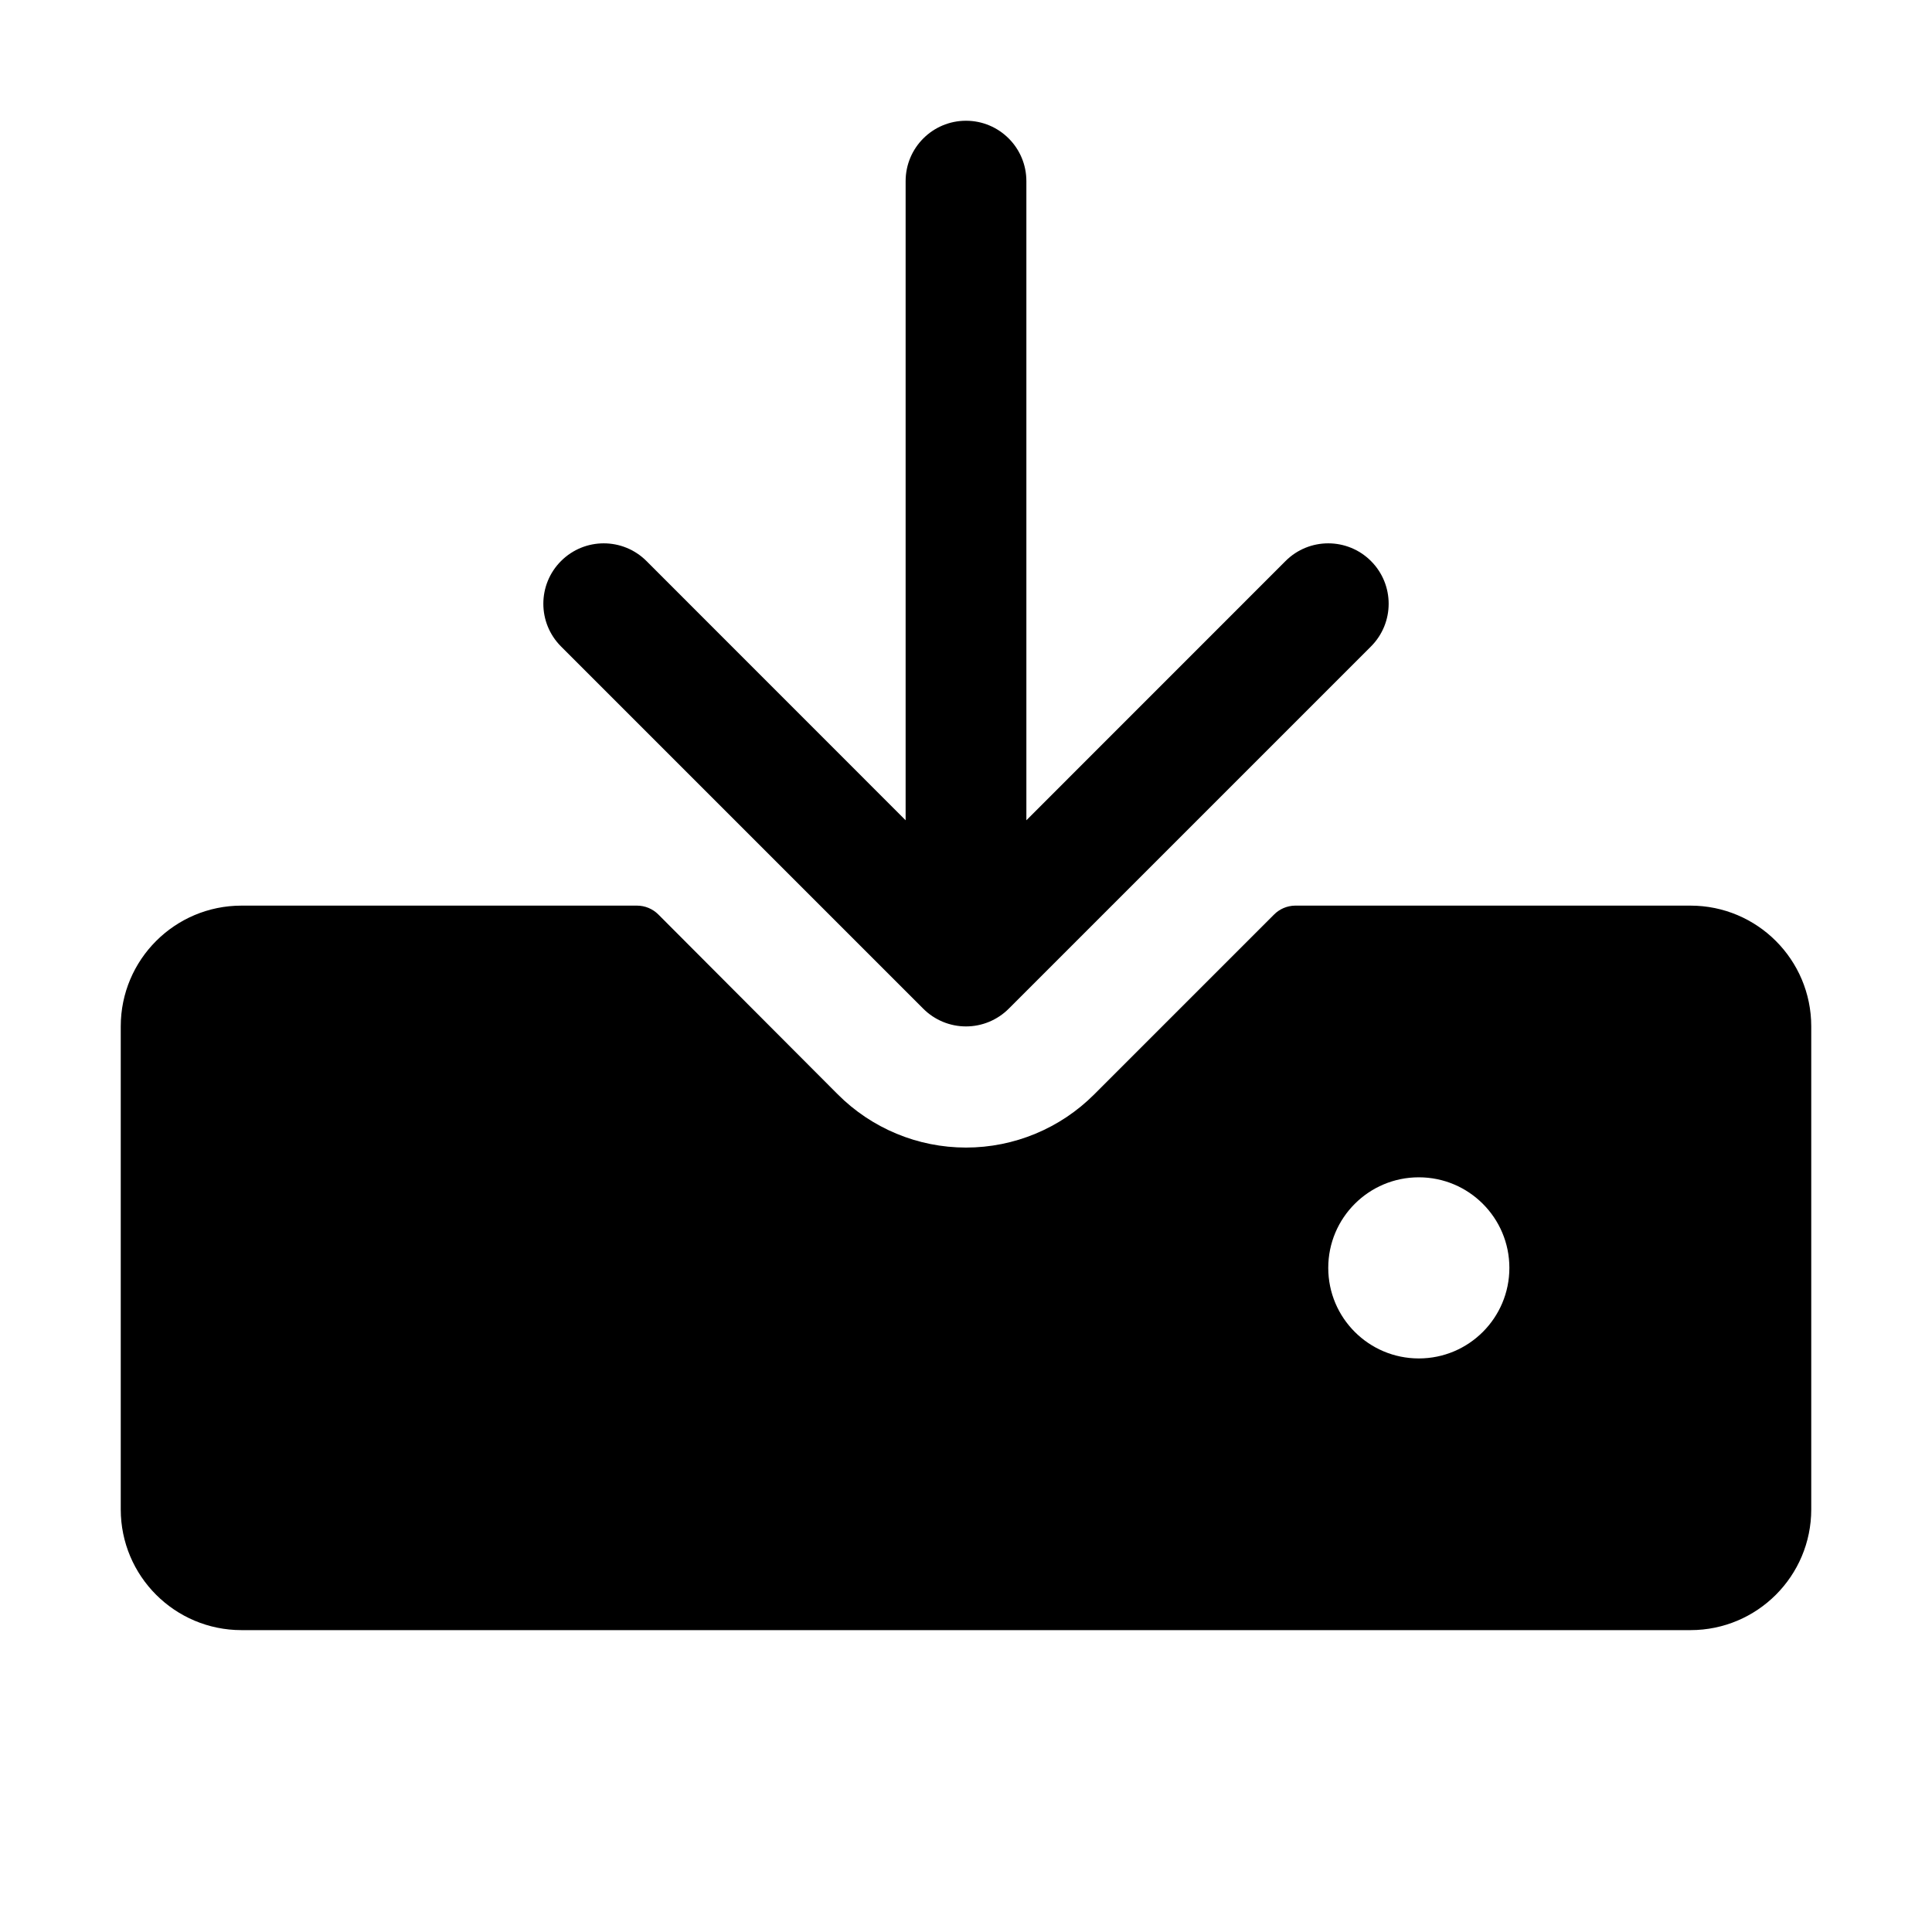
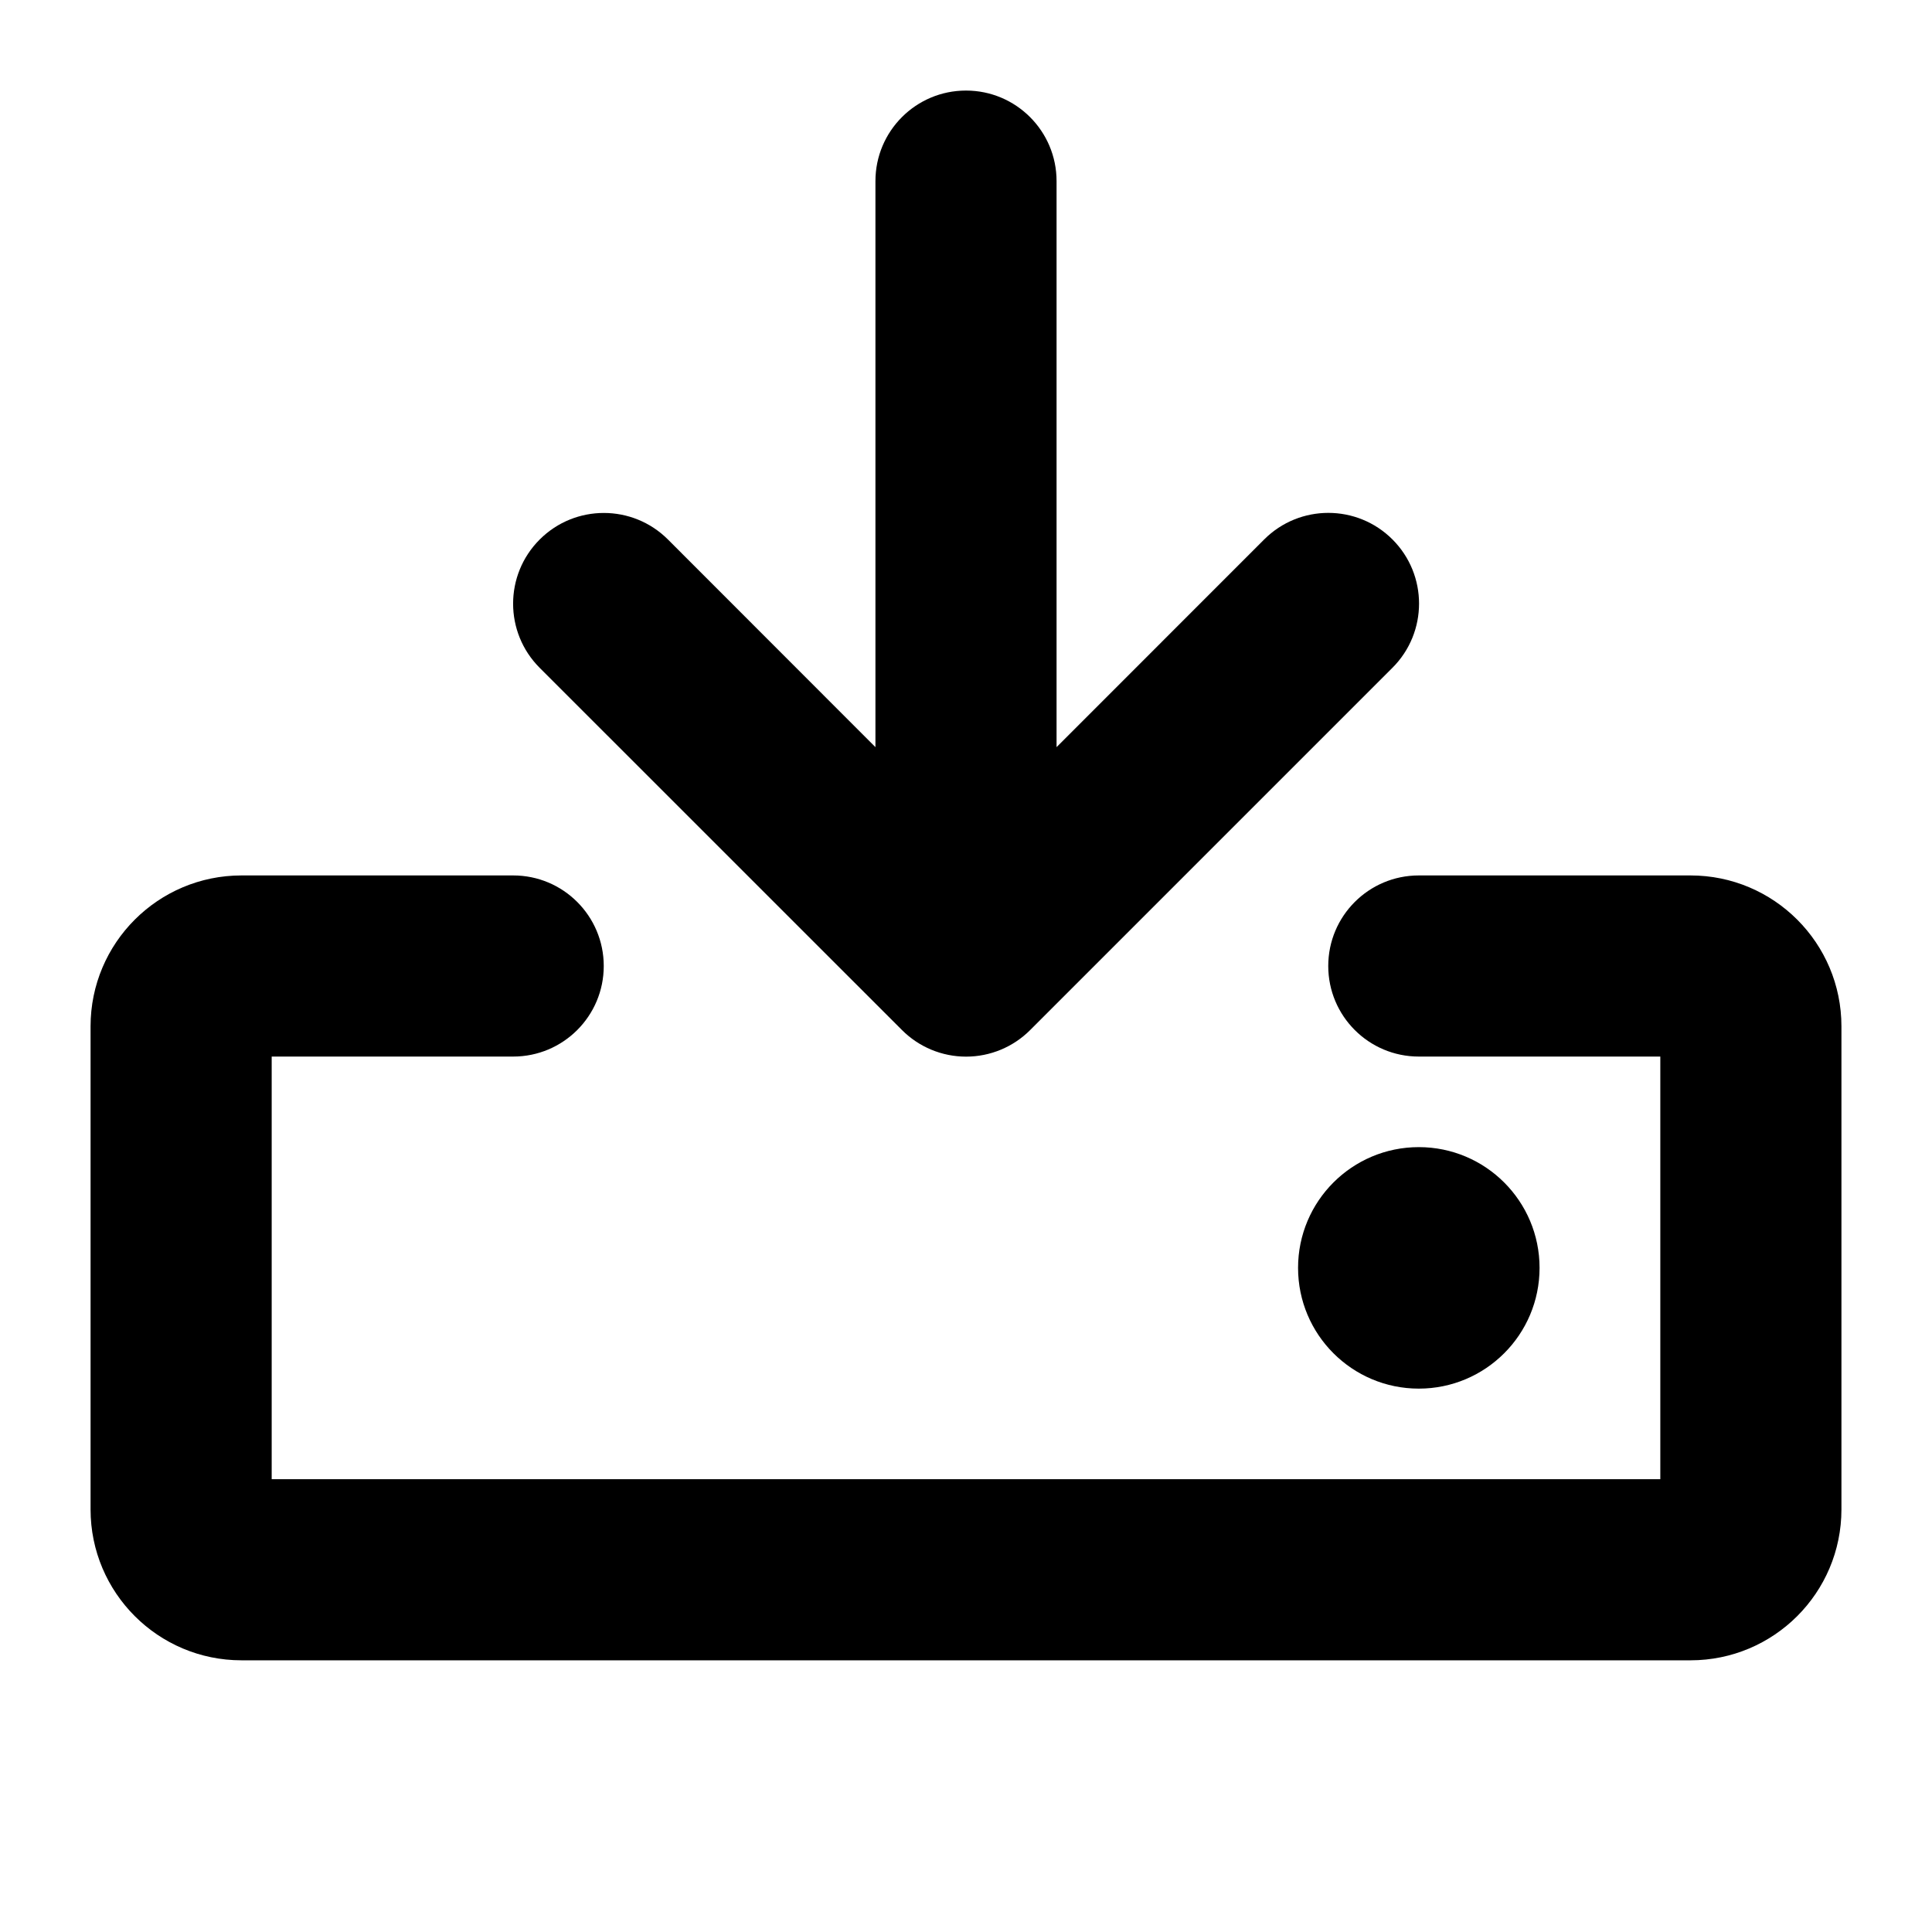
<svg xmlns="http://www.w3.org/2000/svg" viewBox="0 0 256 256" fill="currentColor">
-   <path d="M74.34,85.66A8,8,0,0,1,85.66,74.34L120,108.69V24a8,8,0,0,1,16,0v84.69l34.34-34.35a8,8,0,0,1,11.32,11.32l-48,48a8,8,0,0,1-11.32,0ZM240,136v64a16,16,0,0,1-16,16H32a16,16,0,0,1-16-16V136a16,16,0,0,1,16-16H84.4a4,4,0,0,1,2.83,1.17L111,145A24,24,0,0,0,145,145l23.8-23.8A4,4,0,0,1,171.6,120H224A16,16,0,0,1,240,136Zm-40,32a12,12,0,1,0-12,12A12,12,0,0,0,200,168Z" />
+   <path d="M71.51,88.49a12,12,0,0,1,17-17L116,99V24a12,12,0,0,1,24,0V99l27.51-27.52a12,12,0,0,1,17,17l-48,48a12,12,0,0,1-17,0ZM224,116H188a12,12,0,0,0,0,24h32v56H36V140H68a12,12,0,0,0,0-24H32a20,20,0,0,0-20,20v64a20,20,0,0,0,20,20H224a20,20,0,0,0,20-20V136A20,20,0,0,0,224,116Zm-20,52a16,16,0,1,0-16,16A16,16,0,0,0,204,168Z" />
</svg>
